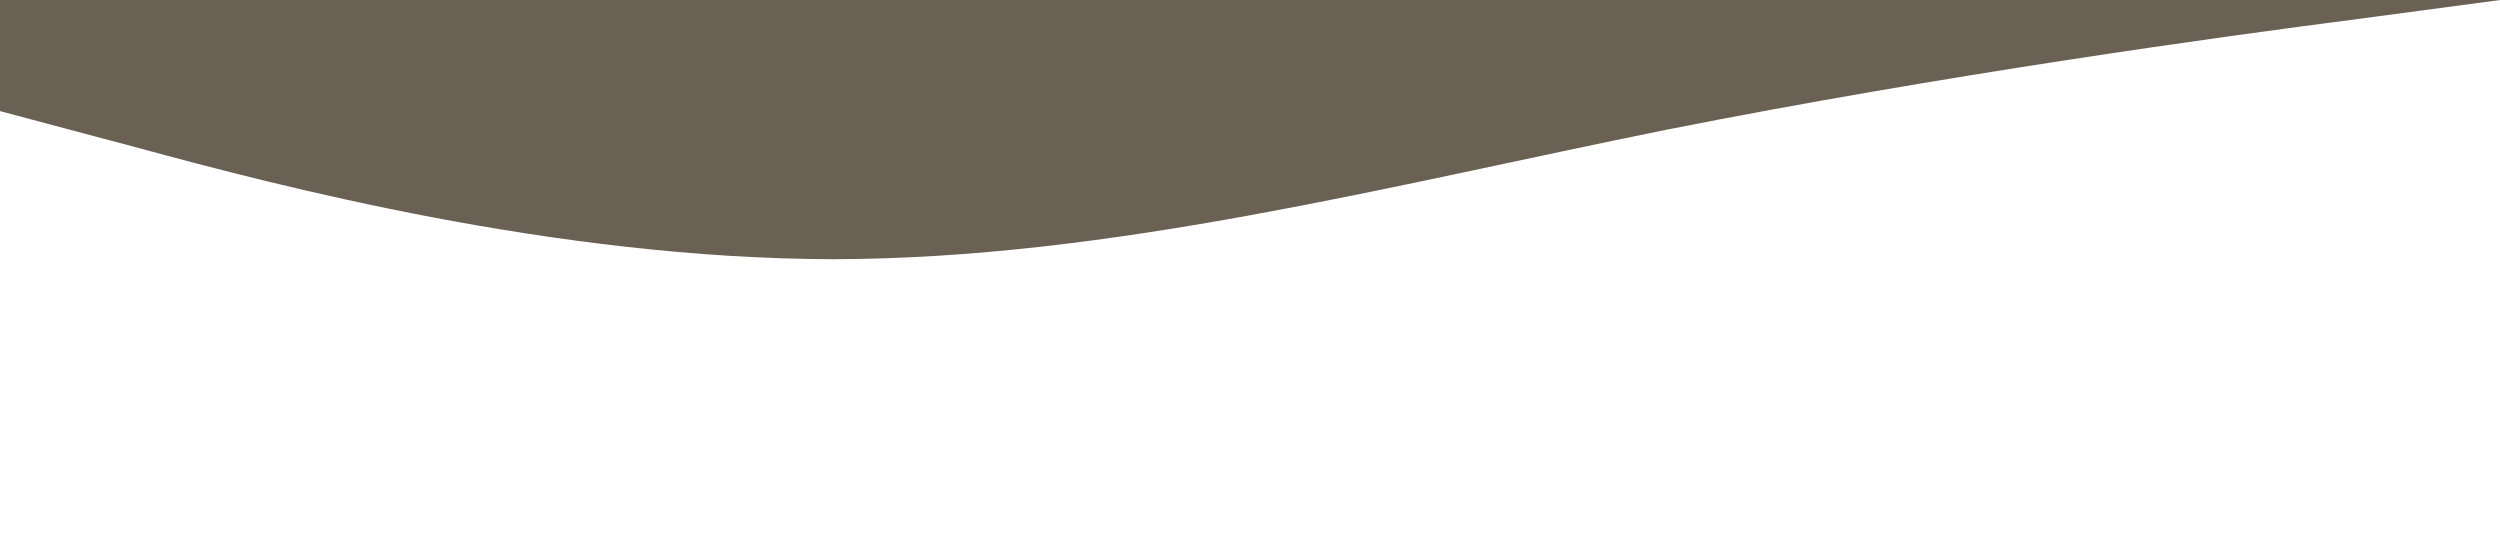
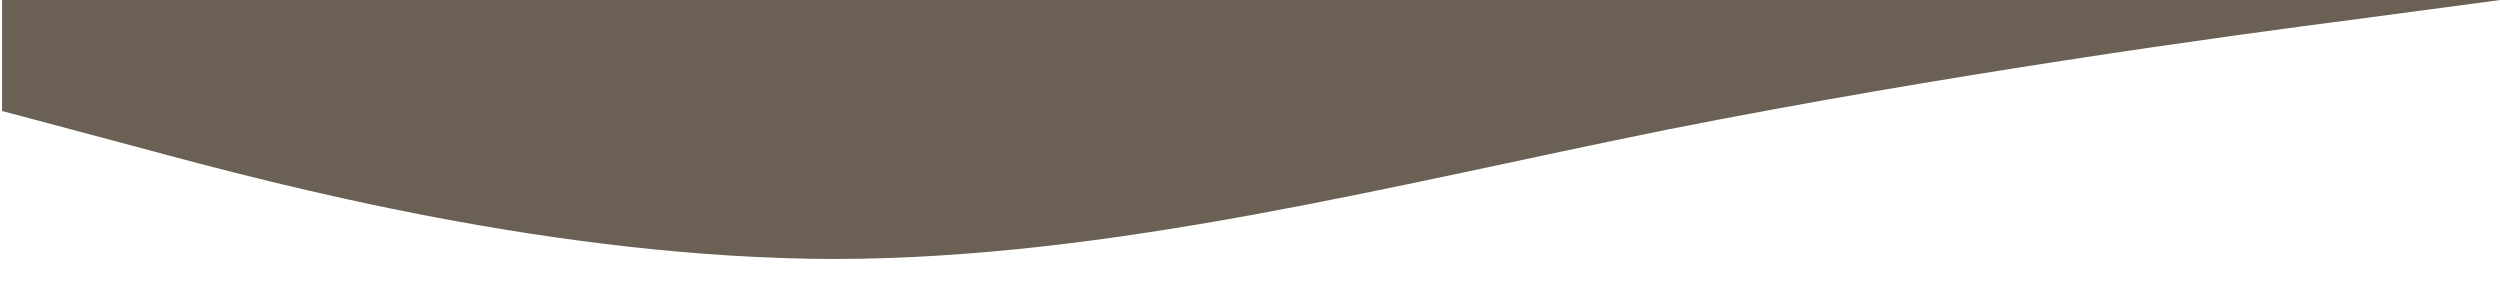
- <svg xmlns="http://www.w3.org/2000/svg" viewBox="0 0 1440 320">
-   <path fill="#6B6054" fill-opacity="1" d="M0,64L80,85.3C160,107,320,149,480,149.3C640,149,800,107,960,74.7C1120,43,1280,21,1360,10.7L1440,0L1440,0L1360,0C1280,0,1120,0,960,0C800,0,640,0,480,0C320,0,160,0,80,0L0,0Z" />
+ <svg xmlns="http://www.w3.org/2000/svg" viewBox="0 0 1441.191 166.379" version="1.1" id="svg4" width="1441.191" height="166.379">
+   <defs id="defs8" />
+   <path fill="#6b6054" fill-opacity="1" d="M 1.191,64 81.191,85.3 C 161.191,107 321.191,149 481.191,149.3 c 160,-0.3 320,-42.3 480,-74.6 C 1121.191,43 1281.191,21 1361.191,10.7 l 80,-10.7 v 0 h -80 c -80,0 -240,0 -400,0 -160,0 -320,0 -480,0 -160,0 -320,0 -400,0 H 1.191 Z" id="path2" />
</svg>
